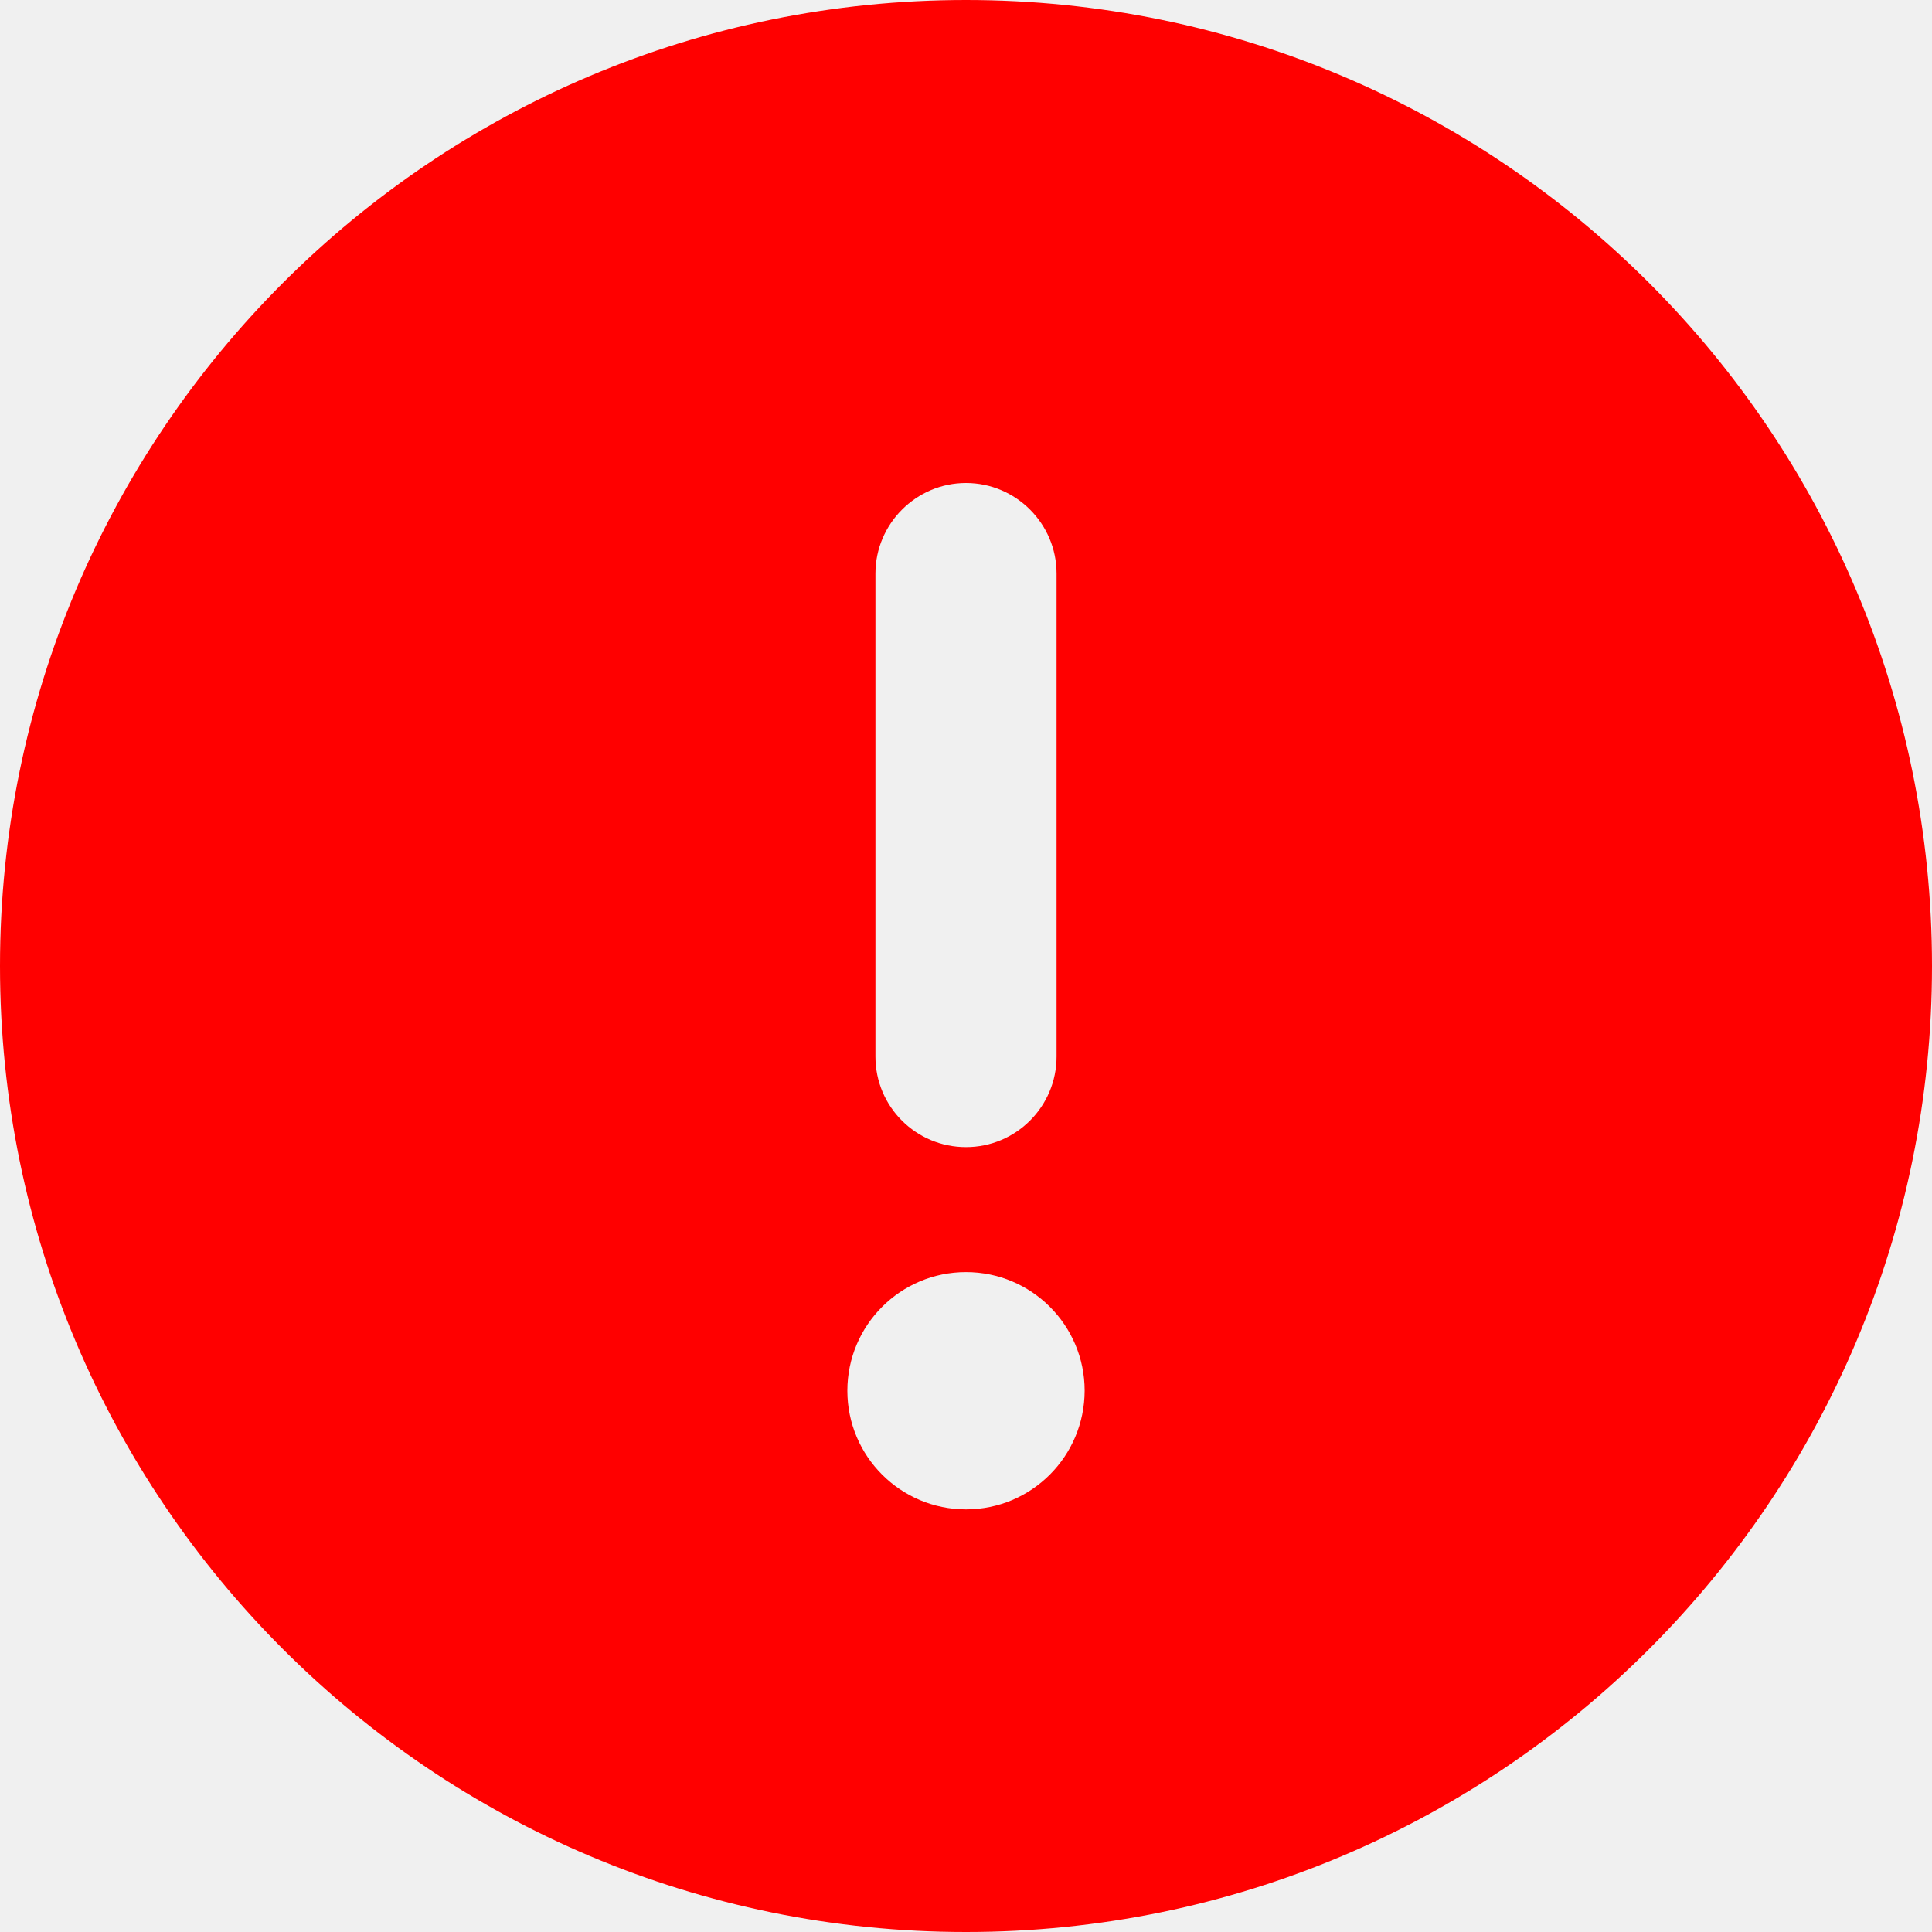
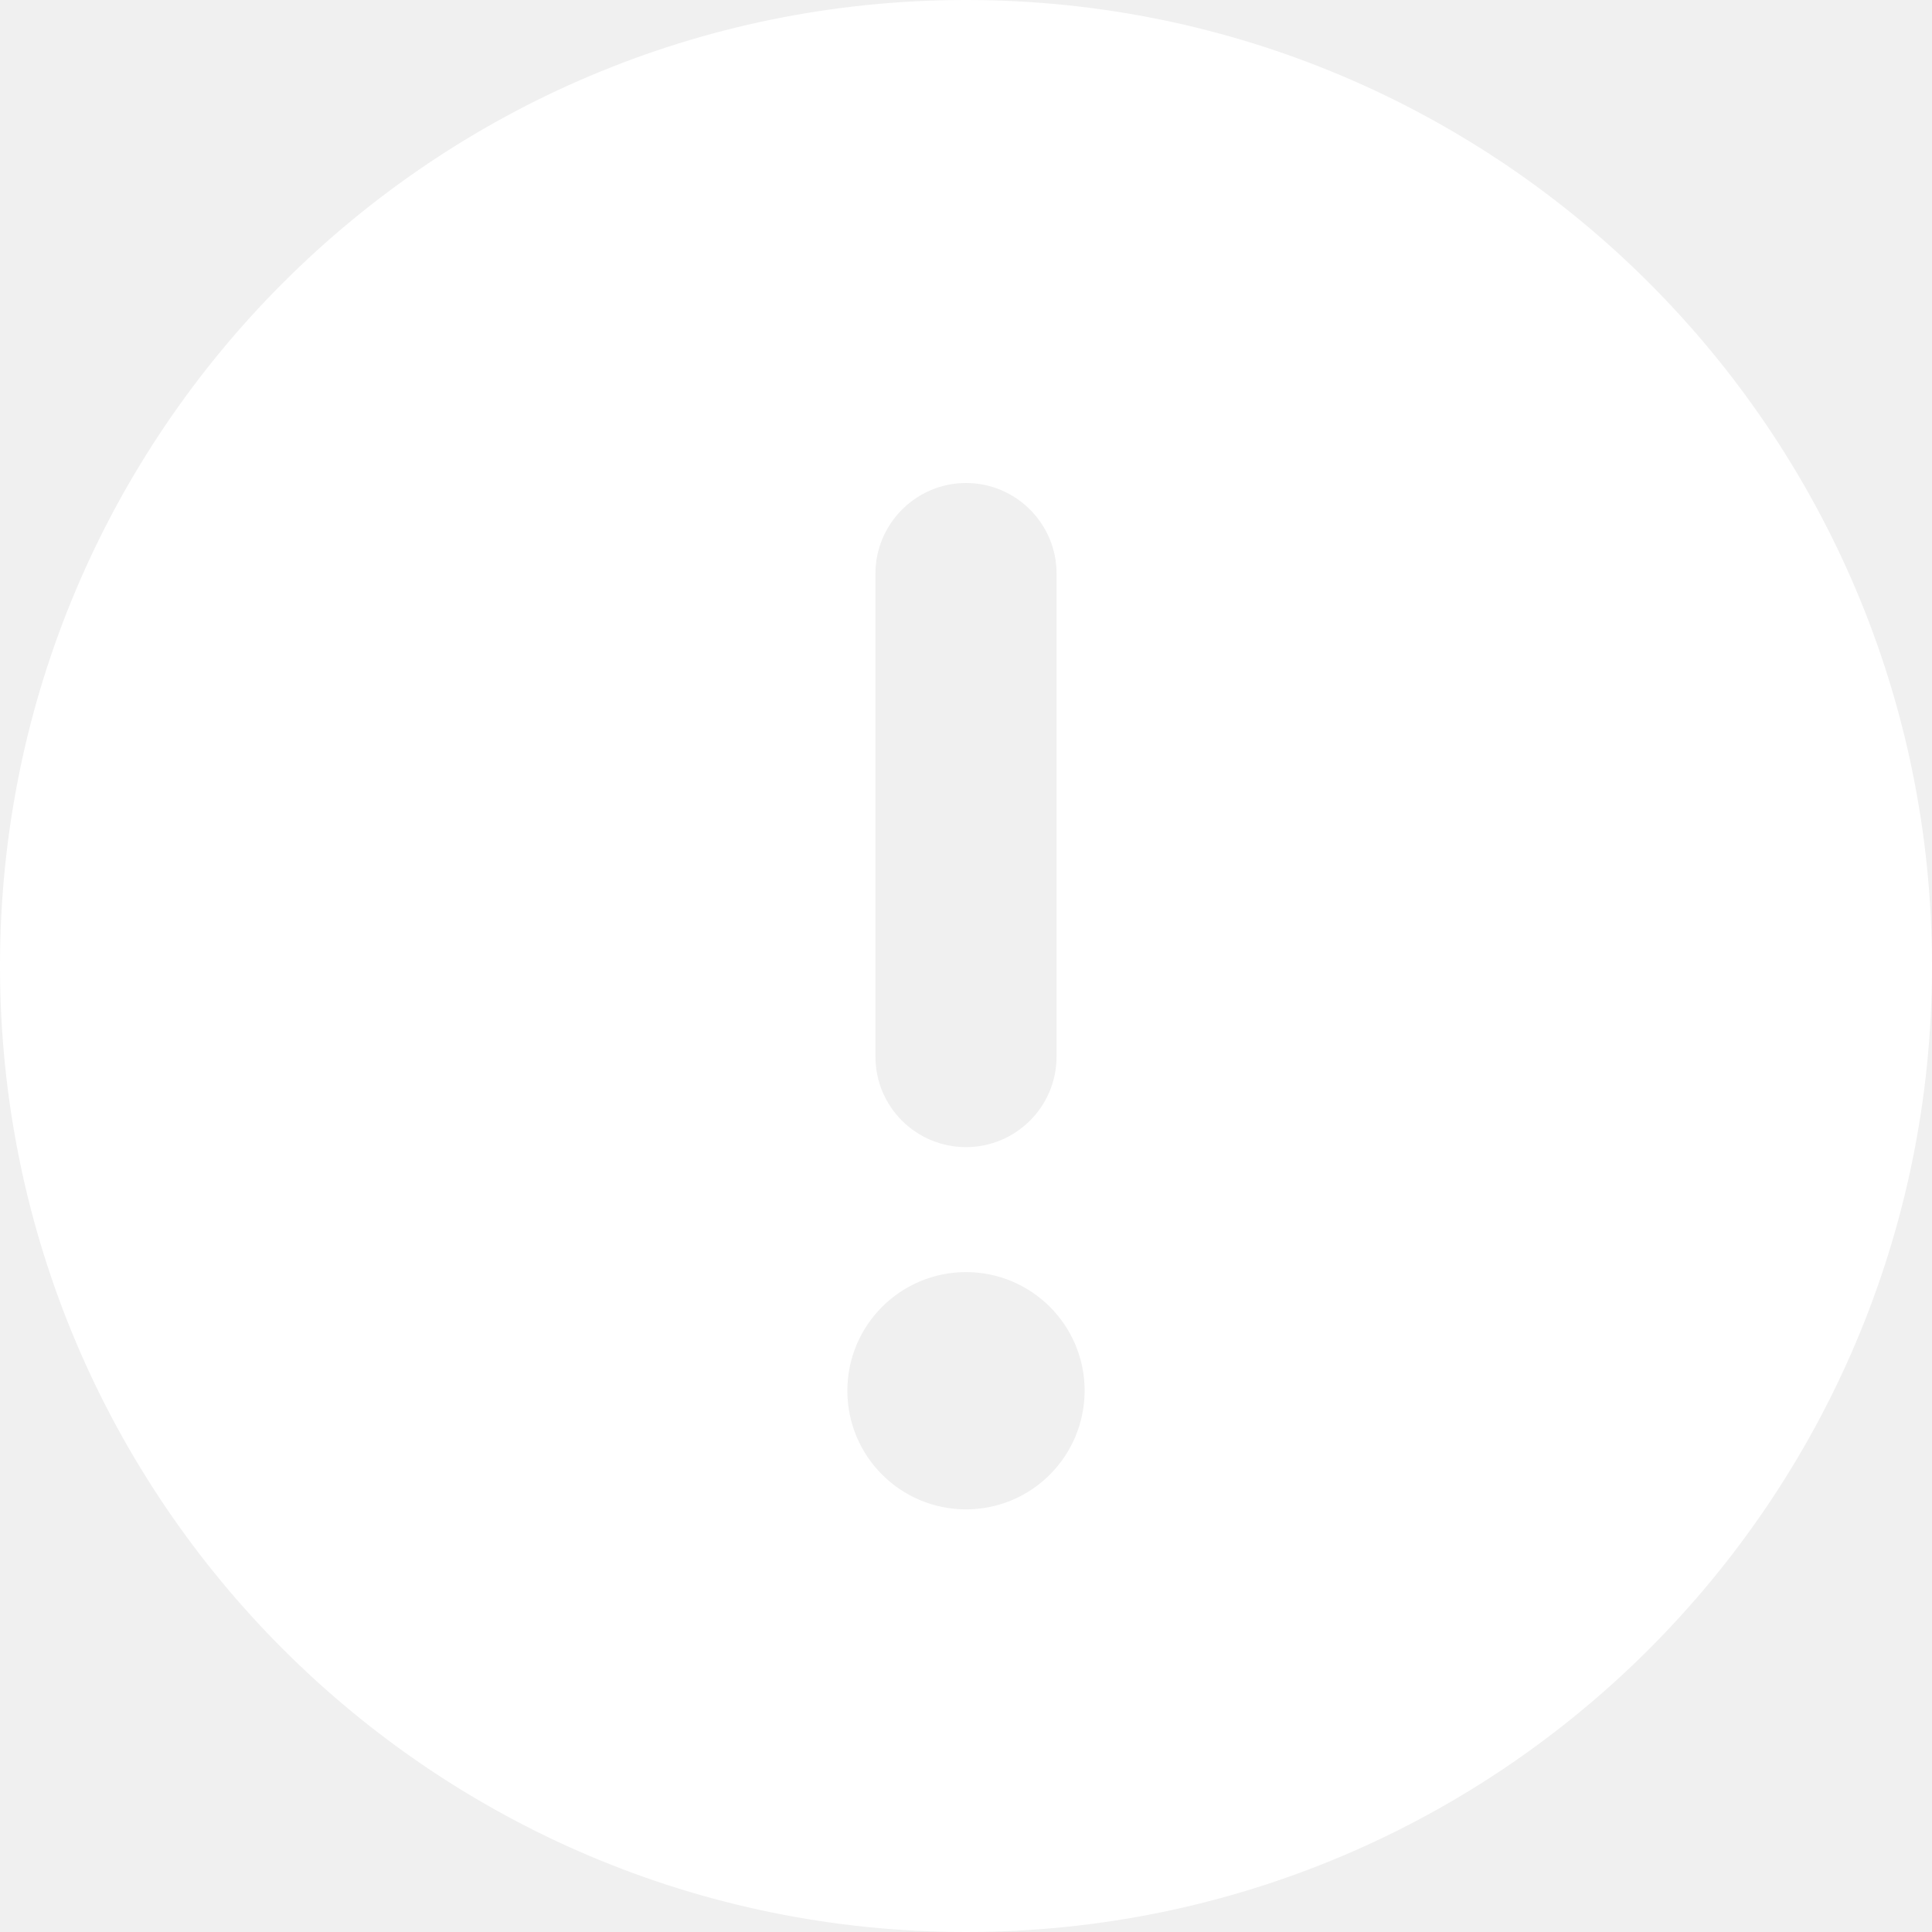
- <svg xmlns="http://www.w3.org/2000/svg" viewBox="0 0 512 512" fill="#ff0000">
+ <svg xmlns="http://www.w3.org/2000/svg" viewBox="0 0 512 512" fill="#FFFFFF">
  <path d="M256 0C114.6 0 0 114.6 0 256s114.6 256 256 256s256-114.6 256-256S397.4 0 256 0zM232 152C232 138.8 242.8 128 256 128s24 10.75 24 24v128c0 13.25-10.75 24-24 24S232 293.3 232 280V152zM256 400c-17.36 0-31.44-14.08-31.44-31.44c0-17.36 14.07-31.44 31.44-31.44s31.44 14.08 31.44 31.44C287.4 385.9 273.4 400 256 400z" />
</svg>
